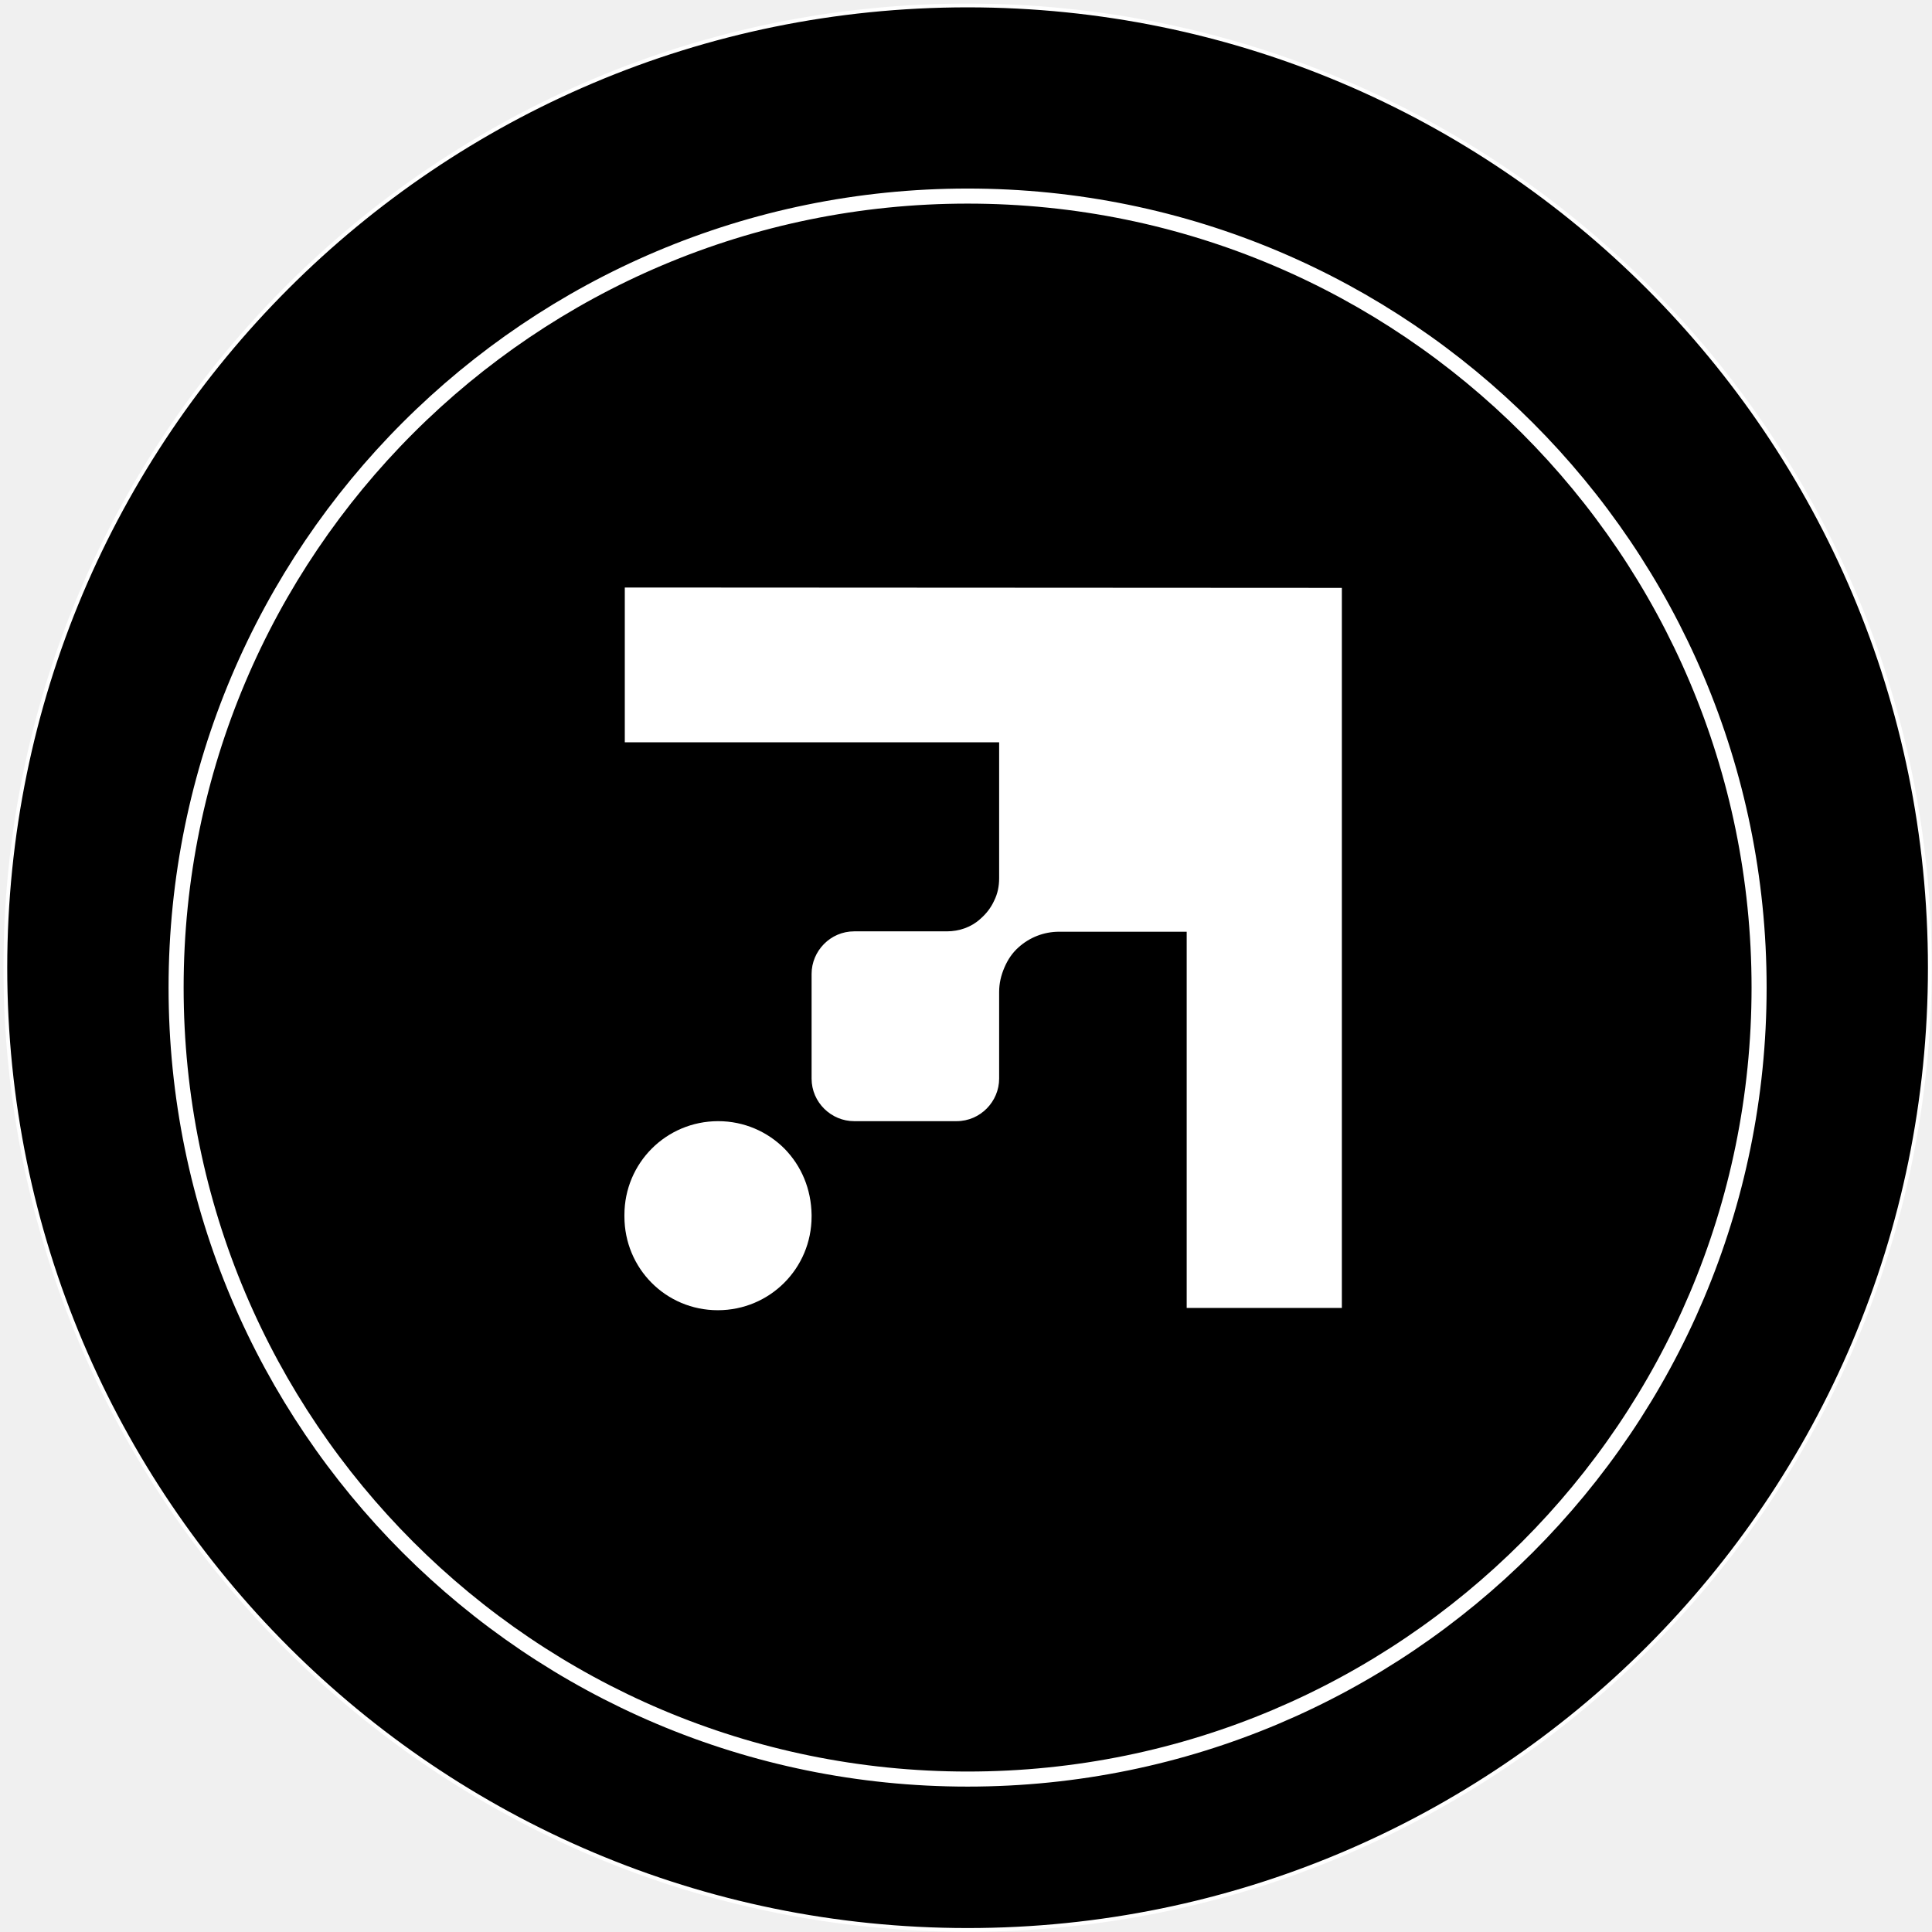
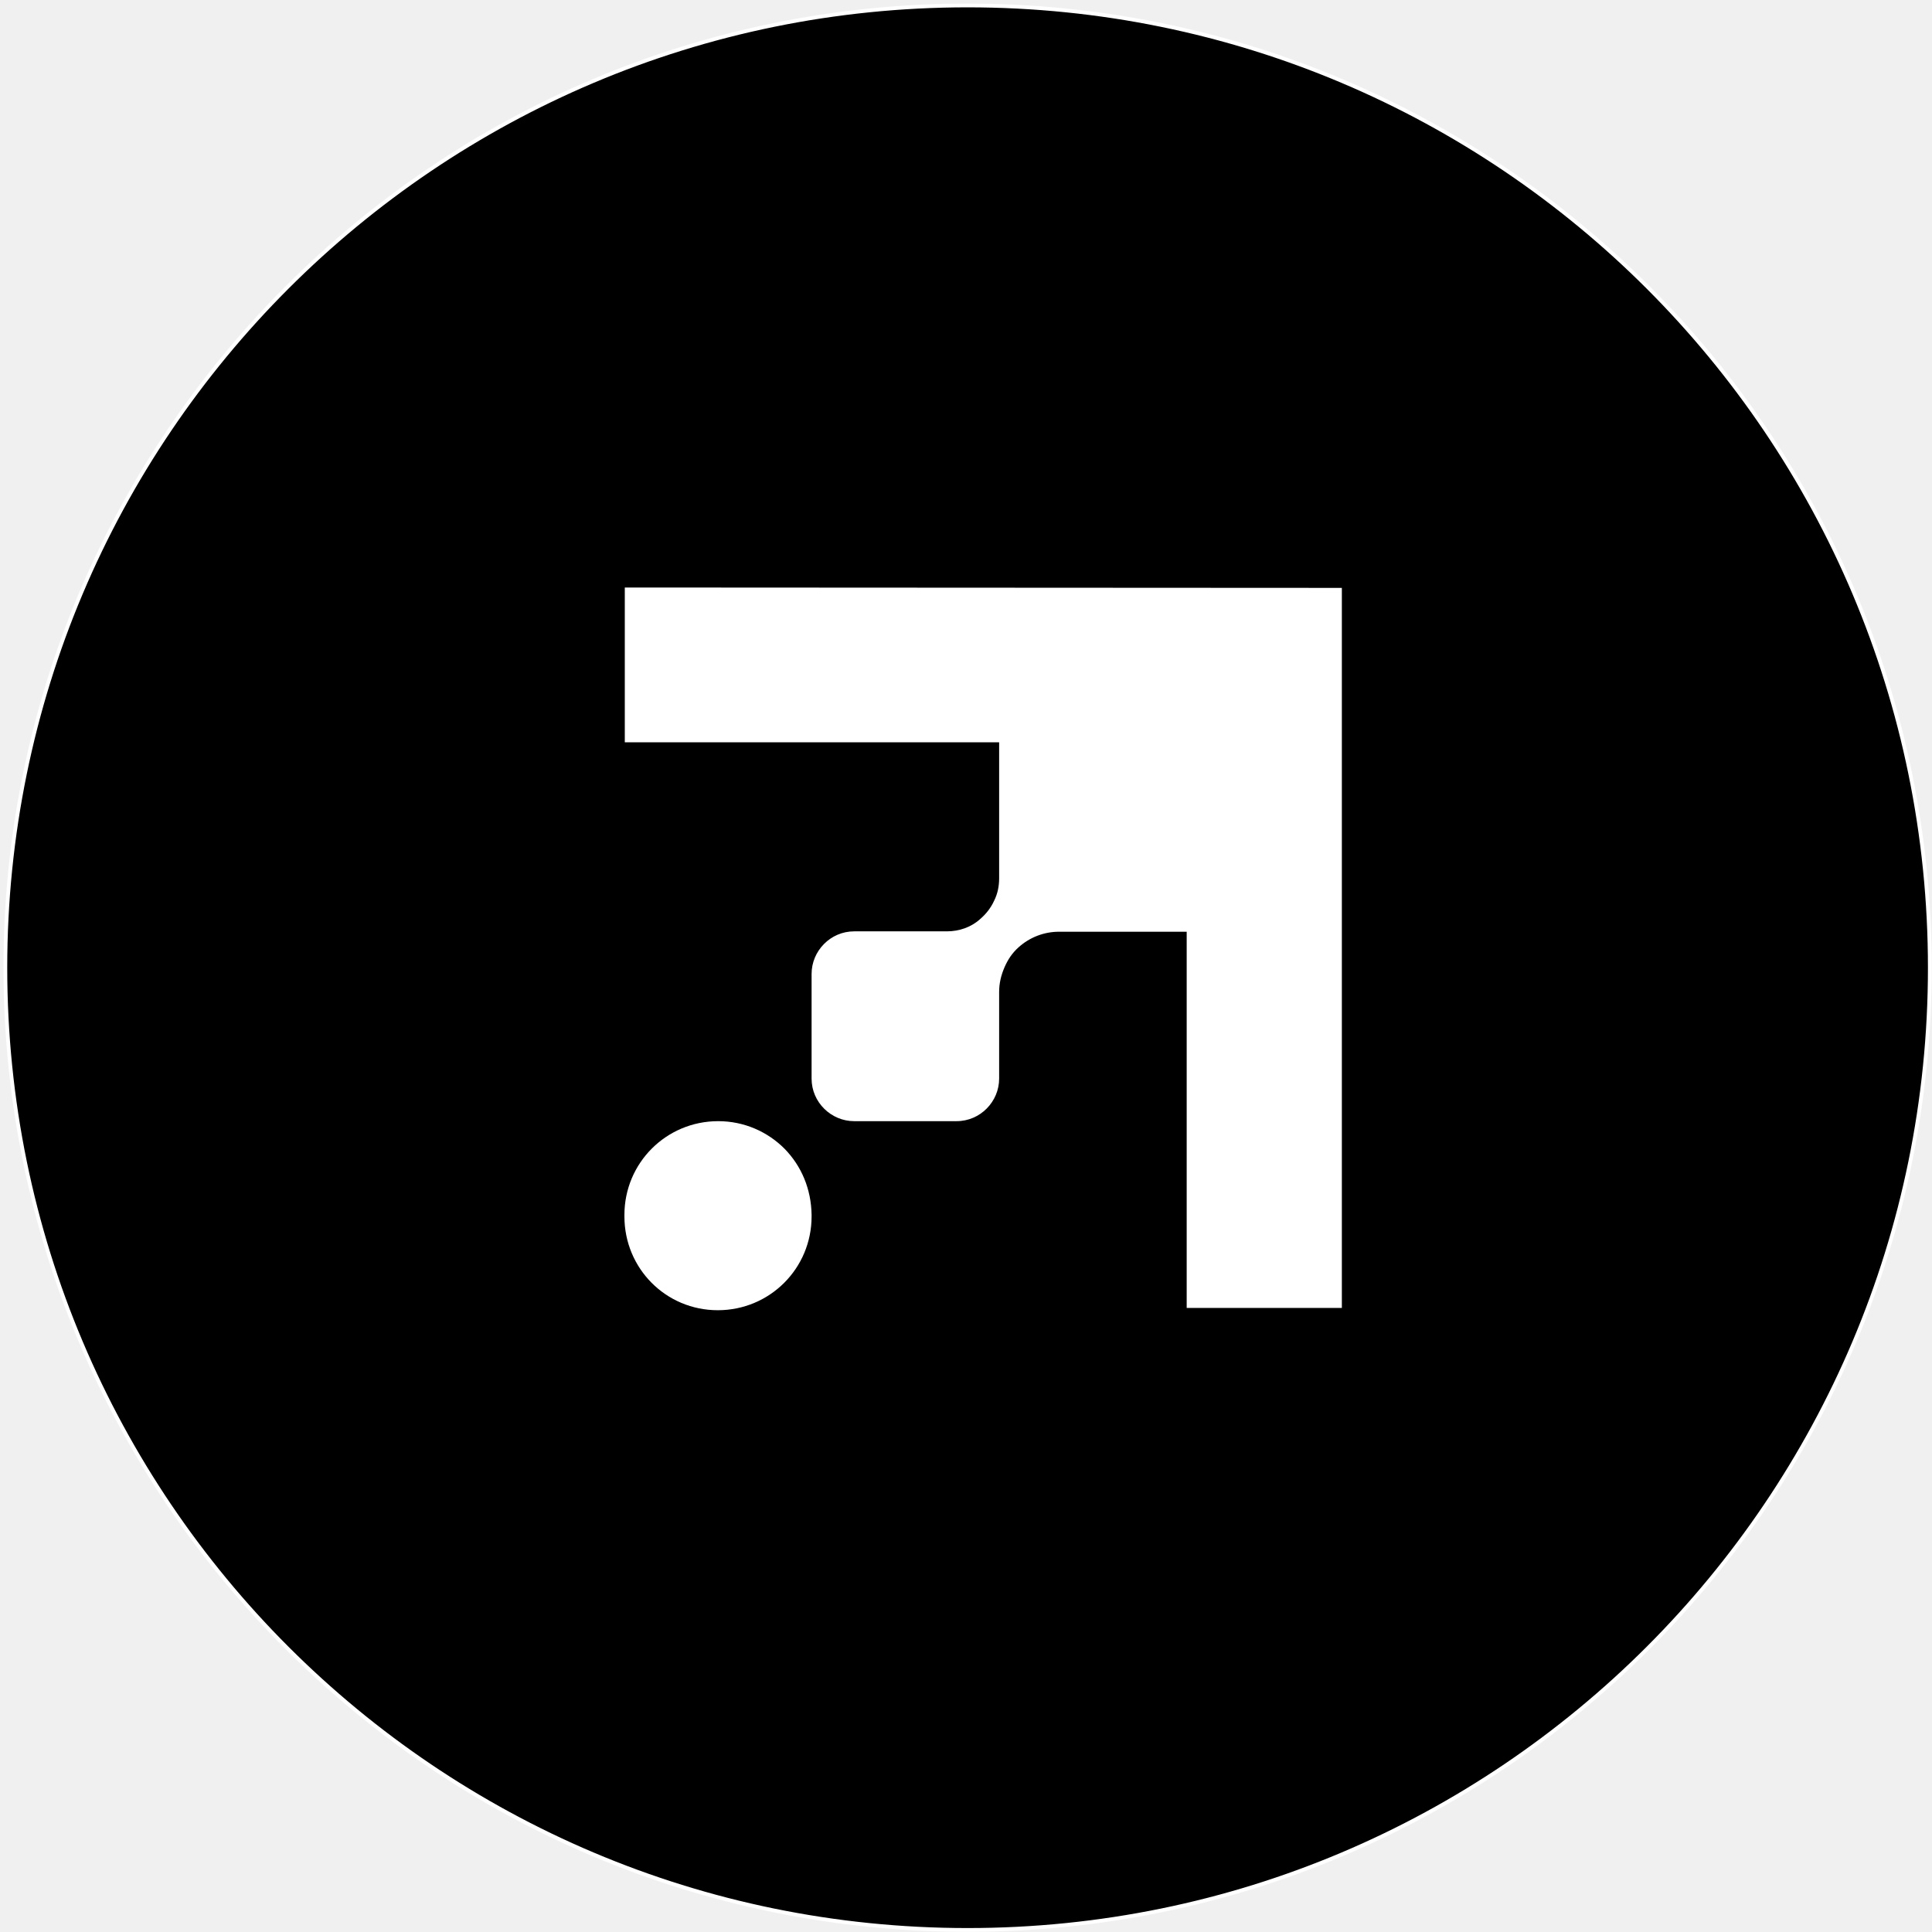
<svg xmlns="http://www.w3.org/2000/svg" width="513" height="513" viewBox="0 0 513 513" fill="none">
  <circle cx="256.922" cy="256.951" r="255.5" fill="black" stroke="white" />
-   <circle cx="256.923" cy="262.229" r="210.164" fill="black" stroke="white" stroke-width="4" />
  <path d="M356.3 156.1V347.3H315.1V247.4H281.2C277.2 247.4 273.4 248.9 270.5 251.5C268.8 253 267.6 254.8 266.7 256.9C265.8 259 265.3 261.1 265.3 263.4V286.4C265.3 292.5 260.3 297.7 254 297.7H226.8C220.7 297.7 215.5 292.7 215.5 286.4V258.6C215.5 252.5 220.5 247.3 226.8 247.3H251.4C254.7 247.3 257.9 246.2 260.3 244C261.8 242.7 263.1 241.1 264 239.1C264.9 237.3 265.3 235.3 265.3 233.2V197.1H165.9V156L356.3 156.1Z" fill="white" />
  <path d="M215.5 322.6V323C215.5 336.8 204.4 347.9 190.6 347.9C176.8 347.9 165.8 336.8 165.8 323V322.6C165.8 308.8 176.9 297.7 190.7 297.7C197.6 297.7 203.8 300.5 208.3 305C212.8 309.6 215.4 315.7 215.5 322.6Z" fill="white" />
</svg>
